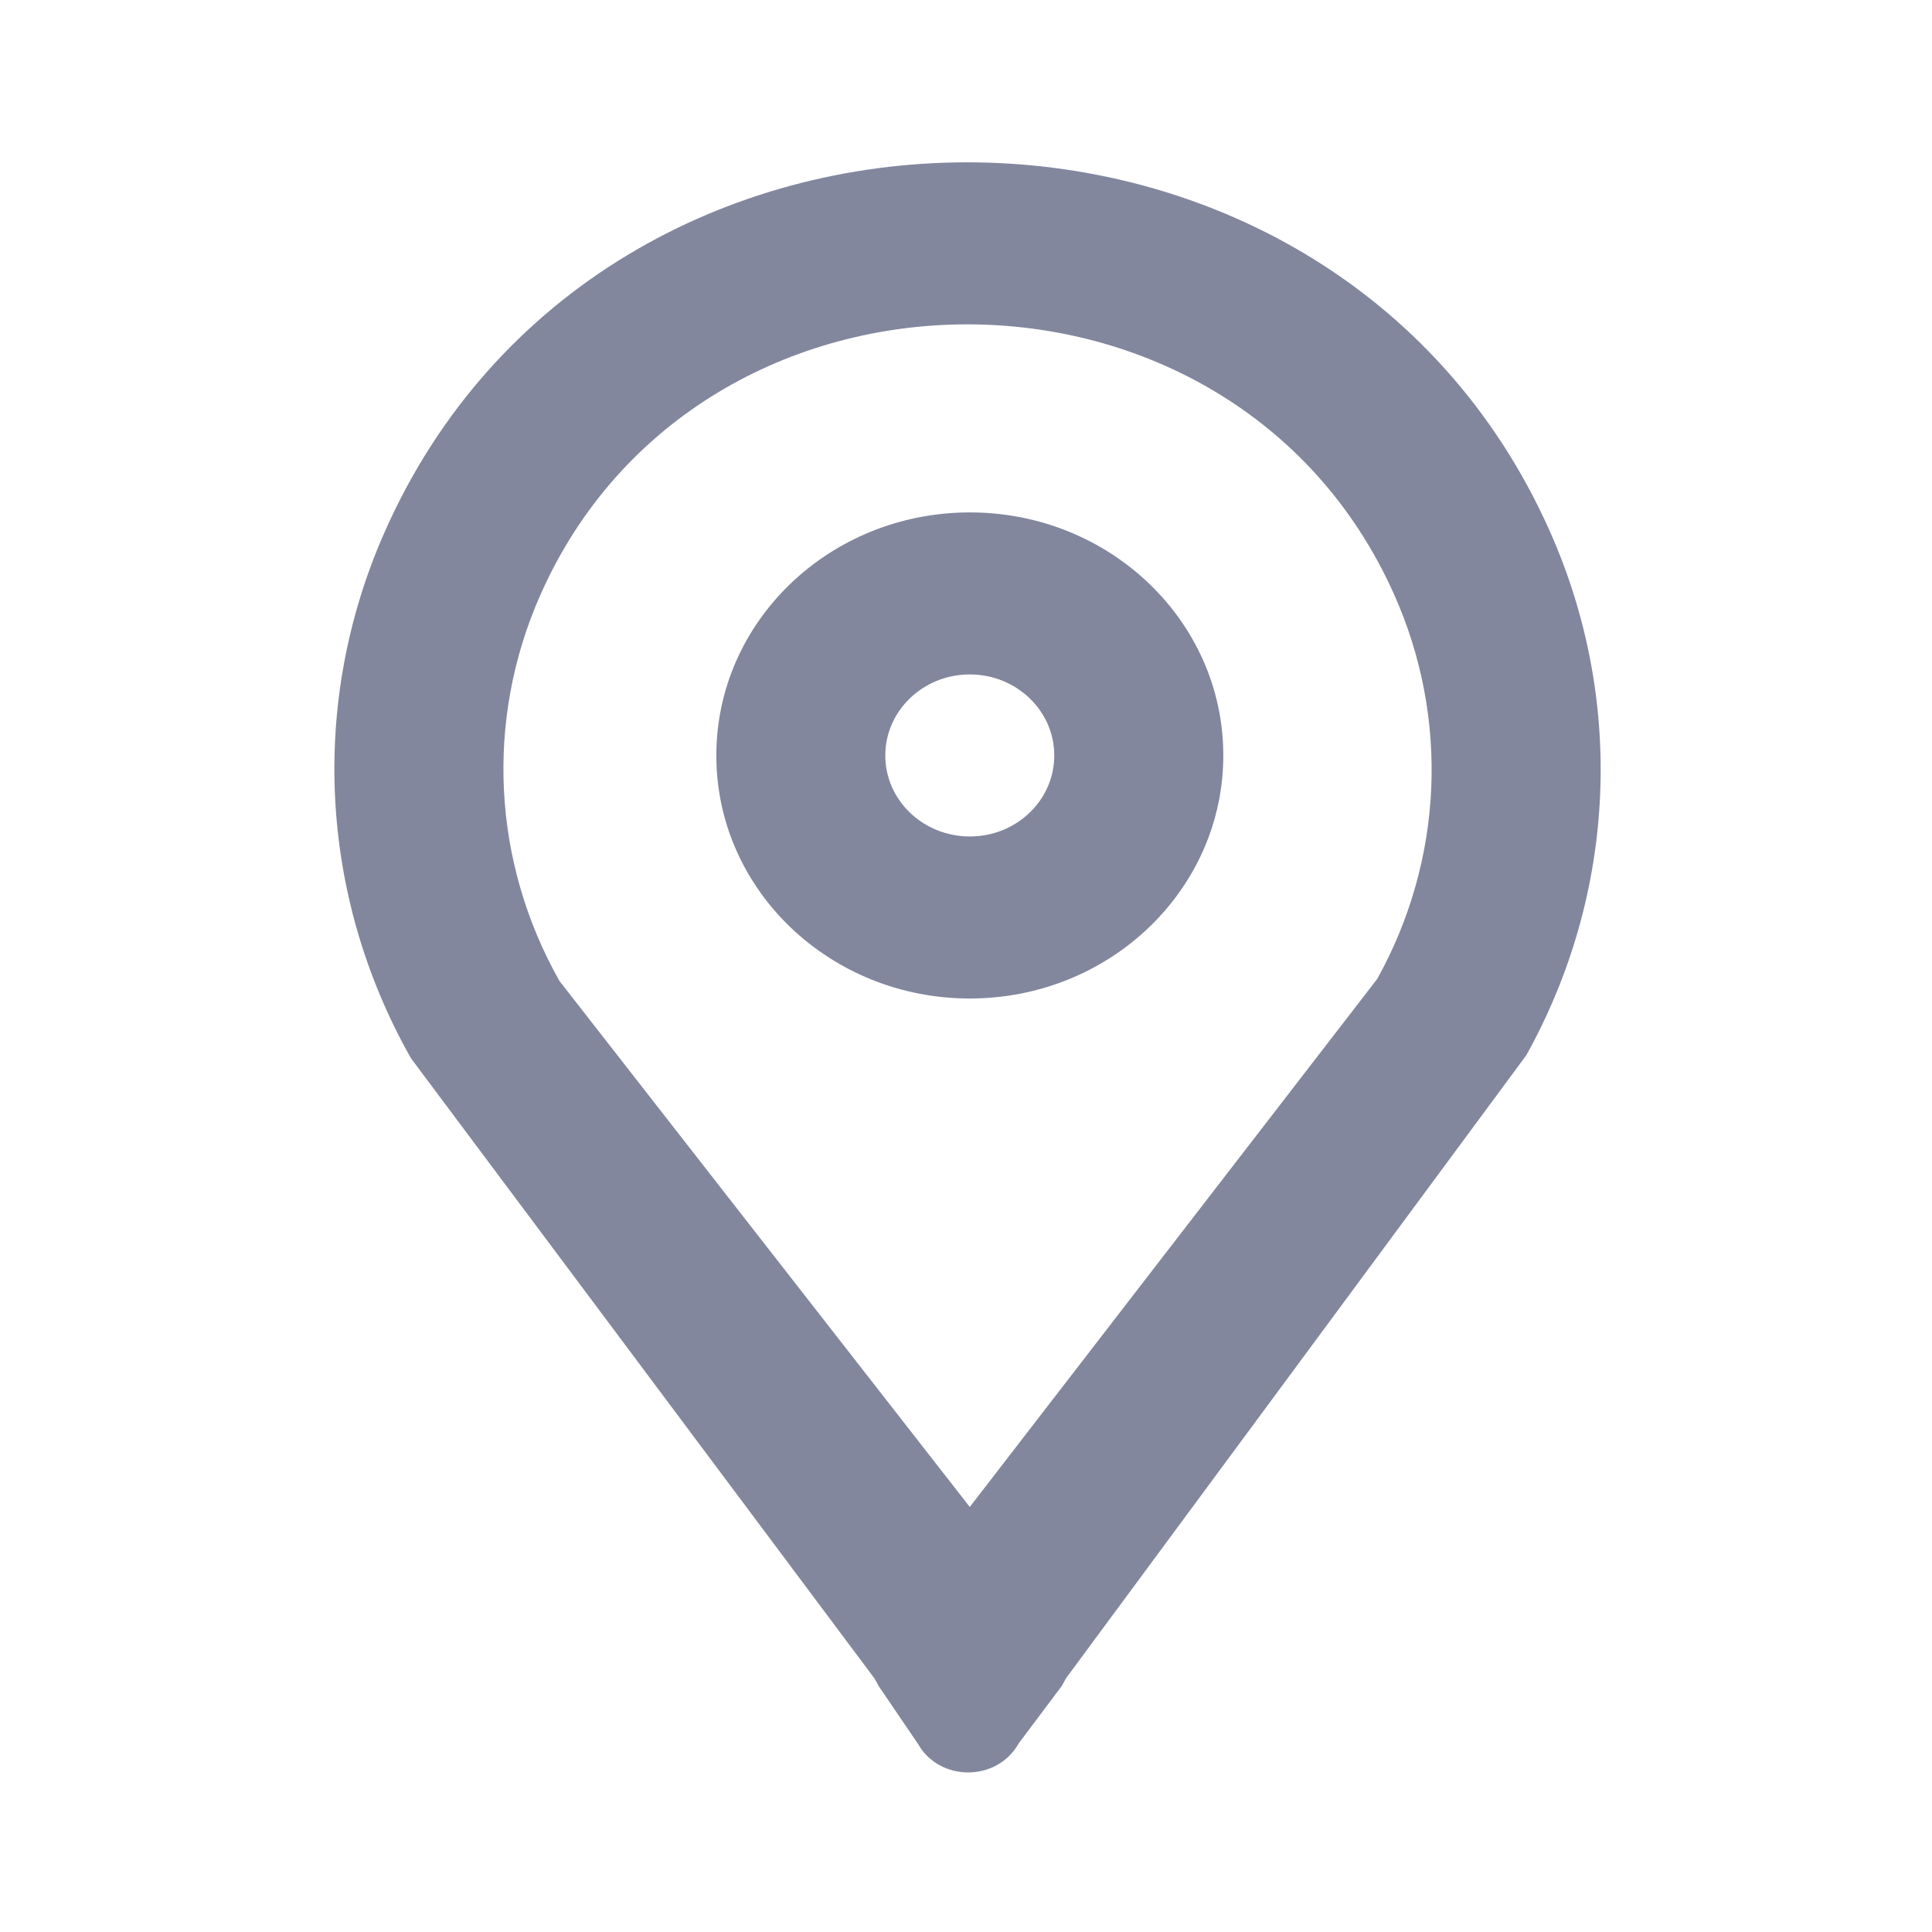
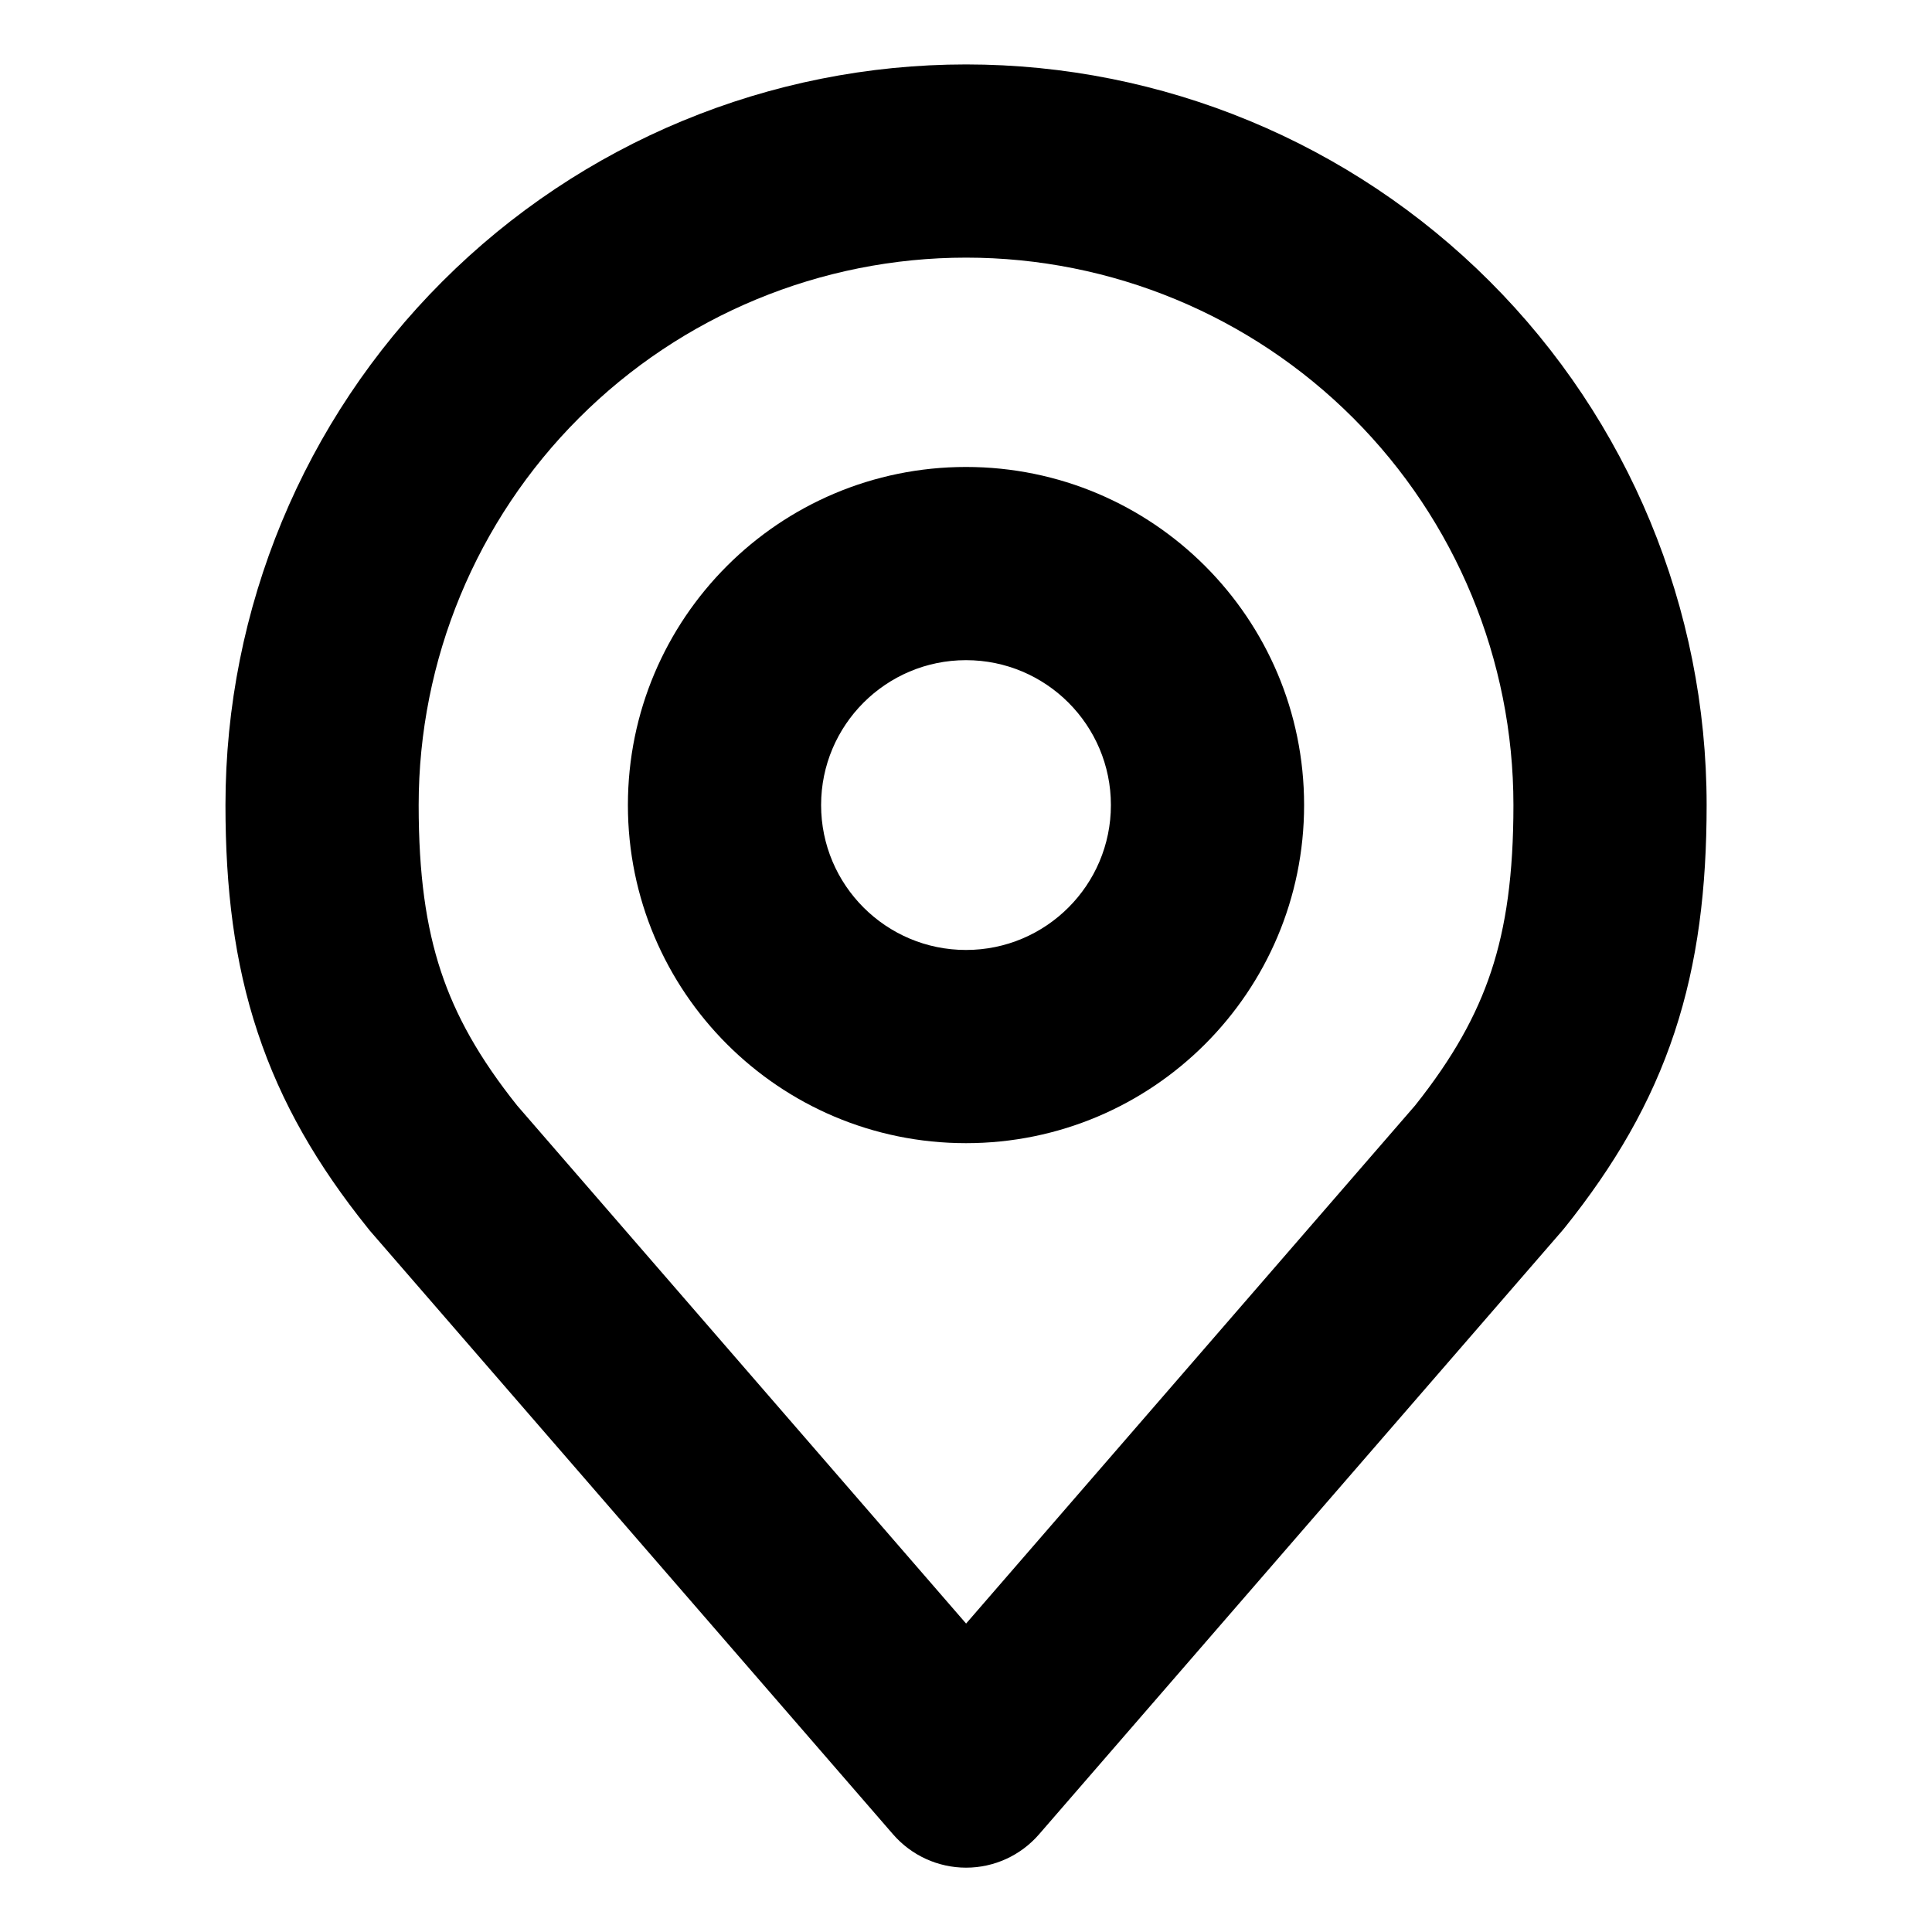
- <svg xmlns="http://www.w3.org/2000/svg" width="22" height="22" viewBox="0 0 22 22" fill="none">
-   <path fill-rule="evenodd" clip-rule="evenodd" d="M15.682 11.148L11.043 17.16L6.371 11.171C5.606 9.817 5.524 8.203 6.149 6.784C7.96 2.674 14.04 2.658 15.875 6.769C16.506 8.181 16.435 9.793 15.682 11.148ZM17.381 12.015L12.143 19.105L12.142 19.106L12.091 19.198L11.6 19.852C11.356 20.291 10.699 20.294 10.452 19.856L10.01 19.206L9.959 19.114L9.958 19.113L4.68 12.051C3.635 10.204 3.523 8.002 4.376 6.067C6.85 0.453 15.143 0.44 17.645 6.042C18.505 7.968 18.408 10.166 17.381 12.015ZM12.005 8.6C12.007 9.11 11.577 9.524 11.046 9.525C10.514 9.526 10.082 9.114 10.081 8.605C10.08 8.095 10.51 7.681 11.041 7.68C11.572 7.679 12.004 8.091 12.005 8.6ZM13.93 8.595C13.934 10.124 12.644 11.367 11.05 11.37C9.456 11.374 8.16 10.138 8.157 8.61C8.153 7.081 9.442 5.839 11.037 5.835C12.631 5.831 13.926 7.067 13.93 8.595Z" fill="#82879E" />
+ <svg xmlns="http://www.w3.org/2000/svg" width="20" height="20" viewBox="0 0 20 20" fill="none">
+   <path fill-rule="evenodd" clip-rule="evenodd" d="M10 6.834C9.172 6.834 8.5 7.506 8.5 8.334C8.5 9.162 9.172 9.834 10 9.834C10.828 9.834 11.5 9.162 11.5 8.334C11.5 7.506 10.828 6.834 10 6.834ZM6.5 8.334C6.5 6.401 8.067 4.834 10 4.834C11.933 4.834 13.5 6.401 13.5 8.334C13.5 10.267 11.933 11.834 10 11.834C8.067 11.834 6.5 10.267 6.5 8.334Z" fill="black" />
+   <path fill-rule="evenodd" clip-rule="evenodd" d="M4.58 2.913C6.017 1.475 7.967 0.667 10.001 0.667C12.034 0.667 13.984 1.475 15.422 2.913C16.86 4.35 17.667 6.3 17.667 8.334C17.667 9.193 17.576 9.958 17.335 10.686C17.092 11.42 16.713 12.066 16.198 12.709C16.19 12.719 16.181 12.729 16.173 12.739L10.756 18.989C10.566 19.208 10.291 19.334 10.001 19.334C9.711 19.334 9.435 19.208 9.245 18.989L3.828 12.739C3.82 12.729 3.812 12.719 3.804 12.709C3.288 12.066 2.91 11.42 2.667 10.686C2.425 9.958 2.334 9.193 2.334 8.334C2.334 6.3 3.142 4.35 4.58 2.913ZM10.001 2.667C8.498 2.667 7.056 3.264 5.994 4.327C4.931 5.389 4.334 6.831 4.334 8.334C4.334 9.051 4.41 9.59 4.565 10.057C4.717 10.515 4.96 10.951 5.353 11.444L10.001 16.807L14.649 11.444C15.041 10.951 15.284 10.515 15.436 10.057C15.591 9.59 15.667 9.051 15.667 8.334C15.667 6.831 15.07 5.389 14.008 4.327C12.945 3.264 11.504 2.667 10.001 2.667Z" fill="black" />
</svg>
